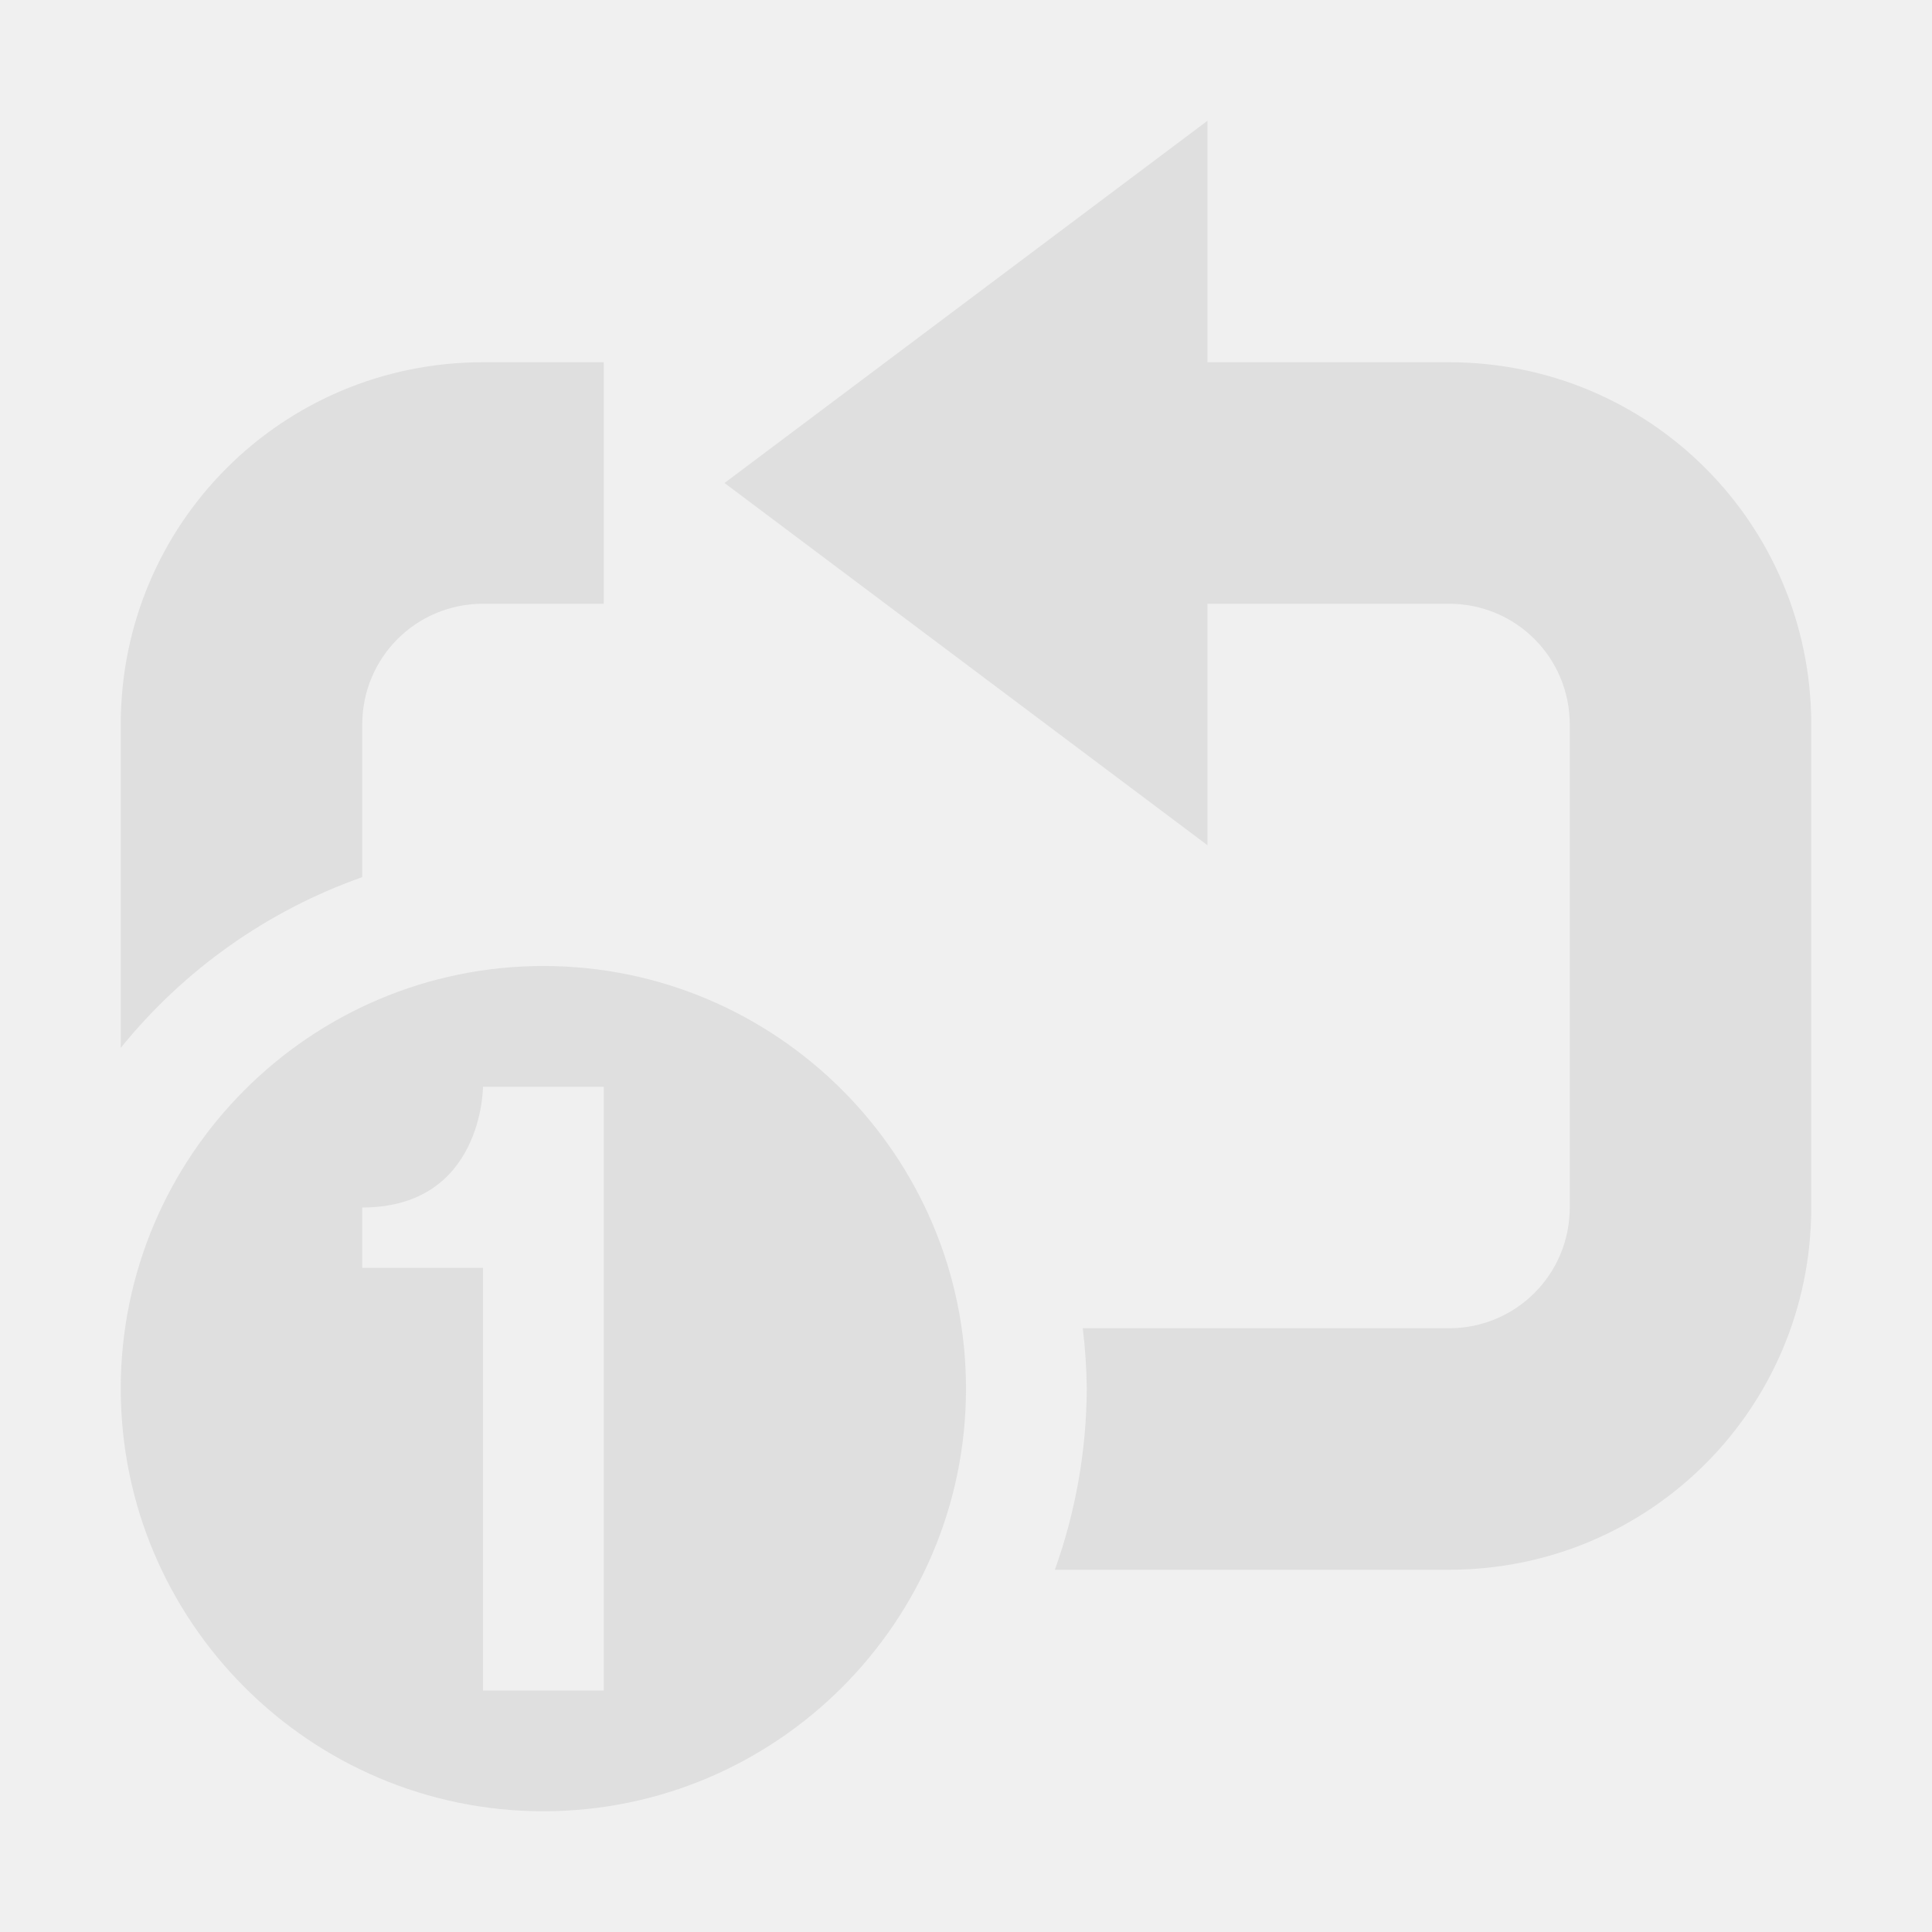
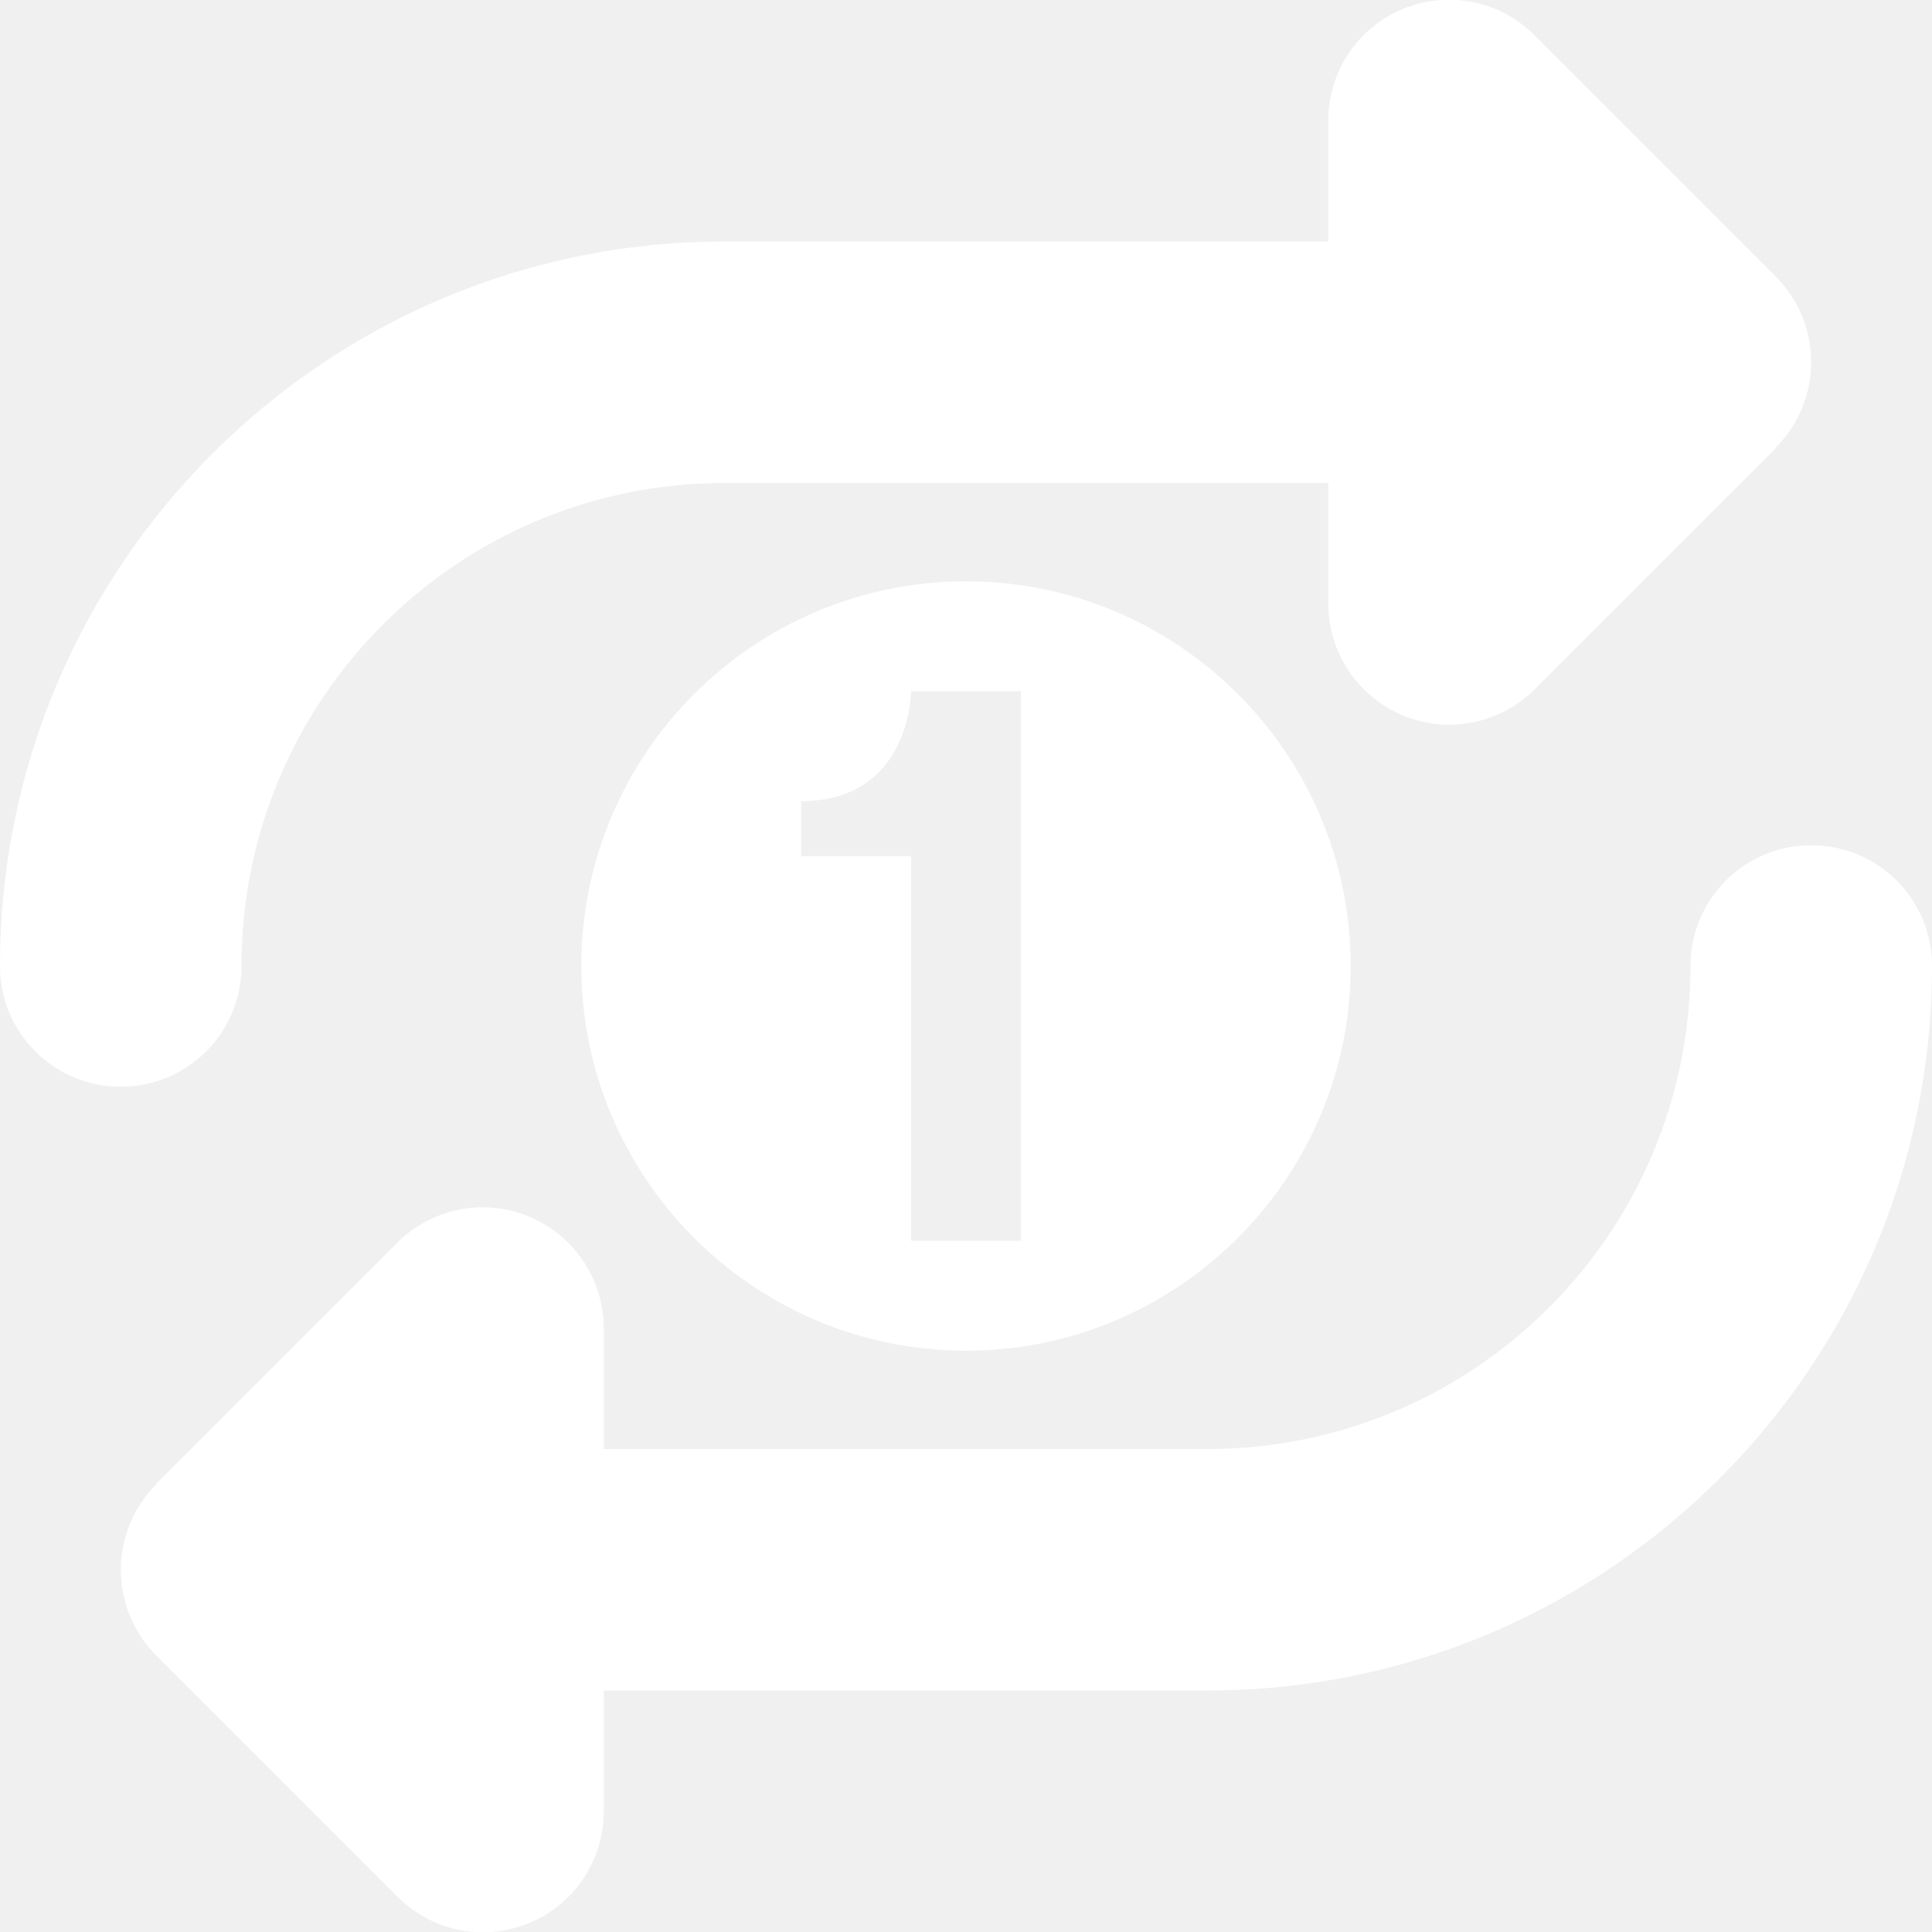
- <svg xmlns="http://www.w3.org/2000/svg" width="16" height="16" version="1.1">
-   <path style="fill:#dfdfdf" d="M 4.5,8 C 2.57,8 1,9.57 1,11.5 1,13.43 2.57,15 4.5,15 6.43,15 8,13.43 8,11.5 8,9.57 6.43,8 4.5,8 Z M 4,9 H 5 V 14 H 4 V 10.5 H 3 V 10 C 4,10 4,9 4,9 Z" />
-   <path style="fill:#dfdfdf" d="M 10 1 L 6 4 L 10 7 L 10 5 L 12 5 C 12.554 5 13 5.446 13 6 L 13 10 C 13 10.554 12.554 11 12 11 L 8.967 11 A 4.5 4.5 0 0 1 9 11.5 A 4.5 4.5 0 0 1 8.736 13 L 12 13 C 13.662 13 15 11.662 15 10 L 15 6 C 15 4.338 13.662 3 12 3 L 10 3 L 10 1 z M 4 3 C 2.338 3 1 4.338 1 6 L 1 8.678 A 4.5 4.5 0 0 1 3 7.264 L 3 6 C 3 5.446 3.446 5 4 5 L 5 5 L 5 3 L 4 3 z" />
+ <svg xmlns="http://www.w3.org/2000/svg" fill="#ffffff" color="#ffffff" viewBox="0 0 512 512" version="1.1" id="svg1">
+   <defs id="defs1" />
+   <path style="fill:#ffffff;fill-opacity:1;stroke-width:29.128" d="m 256,154.051 c -56.218,0 -101.949,45.731 -101.949,101.949 0,56.218 45.731,101.949 101.949,101.949 56.218,0 101.949,-45.731 101.949,-101.949 0,-56.218 -45.731,-101.949 -101.949,-101.949 z m -14.564,29.128 h 29.128 V 328.821 H 241.436 V 226.872 h -29.128 v -14.564 c 29.128,0 29.128,-29.128 29.128,-29.128 z" id="path1-2" />
+   <path fill="#ffffff" d="M470.6 118.6c12.5-12.5 12.5-32.8 0-45.3l-64-64c-9.2-9.2-22.9-11.9-34.9-6.9S352 19.1 352 32l0 32-160 0C86 64 0 150 0 256 0 273.7 14.3 288 32 288s32-14.3 32-32c0-70.7 57.3-128 128-128l160 0 0 32c0 12.9 7.8 24.6 19.8 29.6s25.7 2.2 34.9-6.9l64-64zM41.4 393.4c-12.5 12.5-12.5 32.8 0 45.3l64 64c9.2 9.2 22.9 11.9 34.9 6.9S160 492.9 160 480l0-32 160 0c106 0 192-86 192-192 0-17.7-14.3-32-32-32s-32 14.3-32 32c0 70.7-57.3 128-128 128l-160 0 0-32c0-12.9-7.8-24.6-19.8-29.6s-25.7-2.2-34.9 6.9l-64 64z" id="path1" />
</svg>
